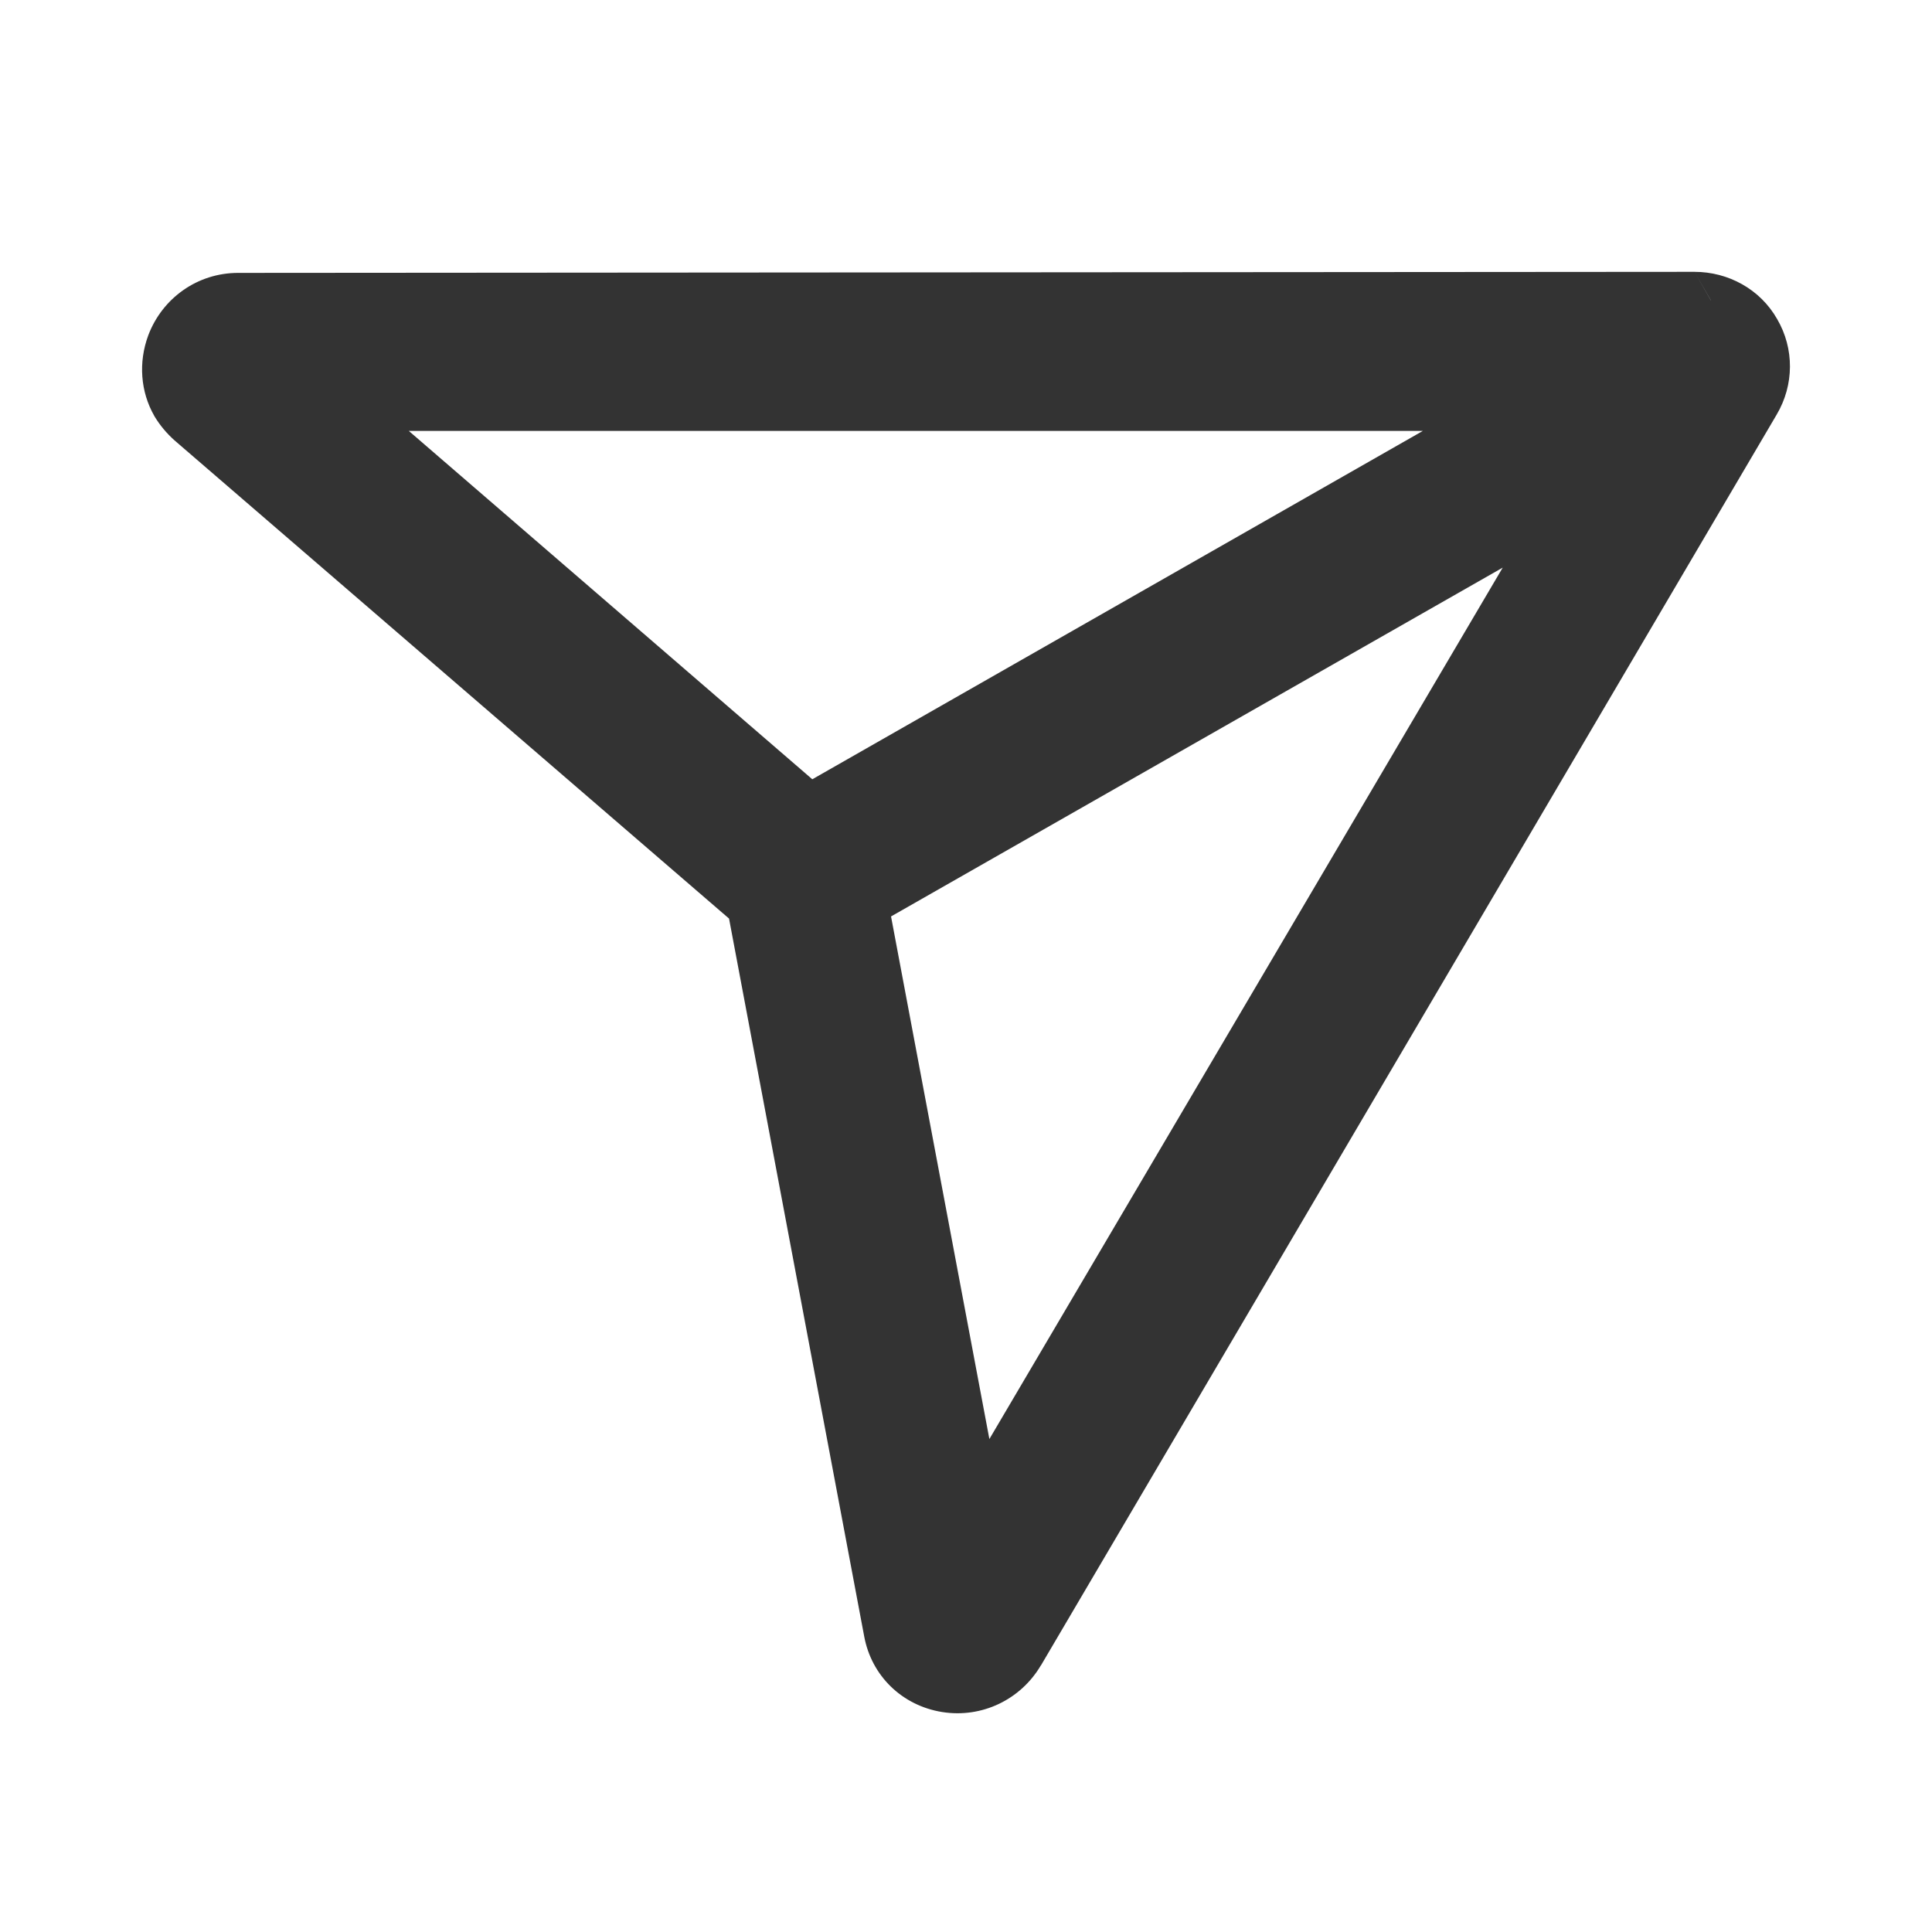
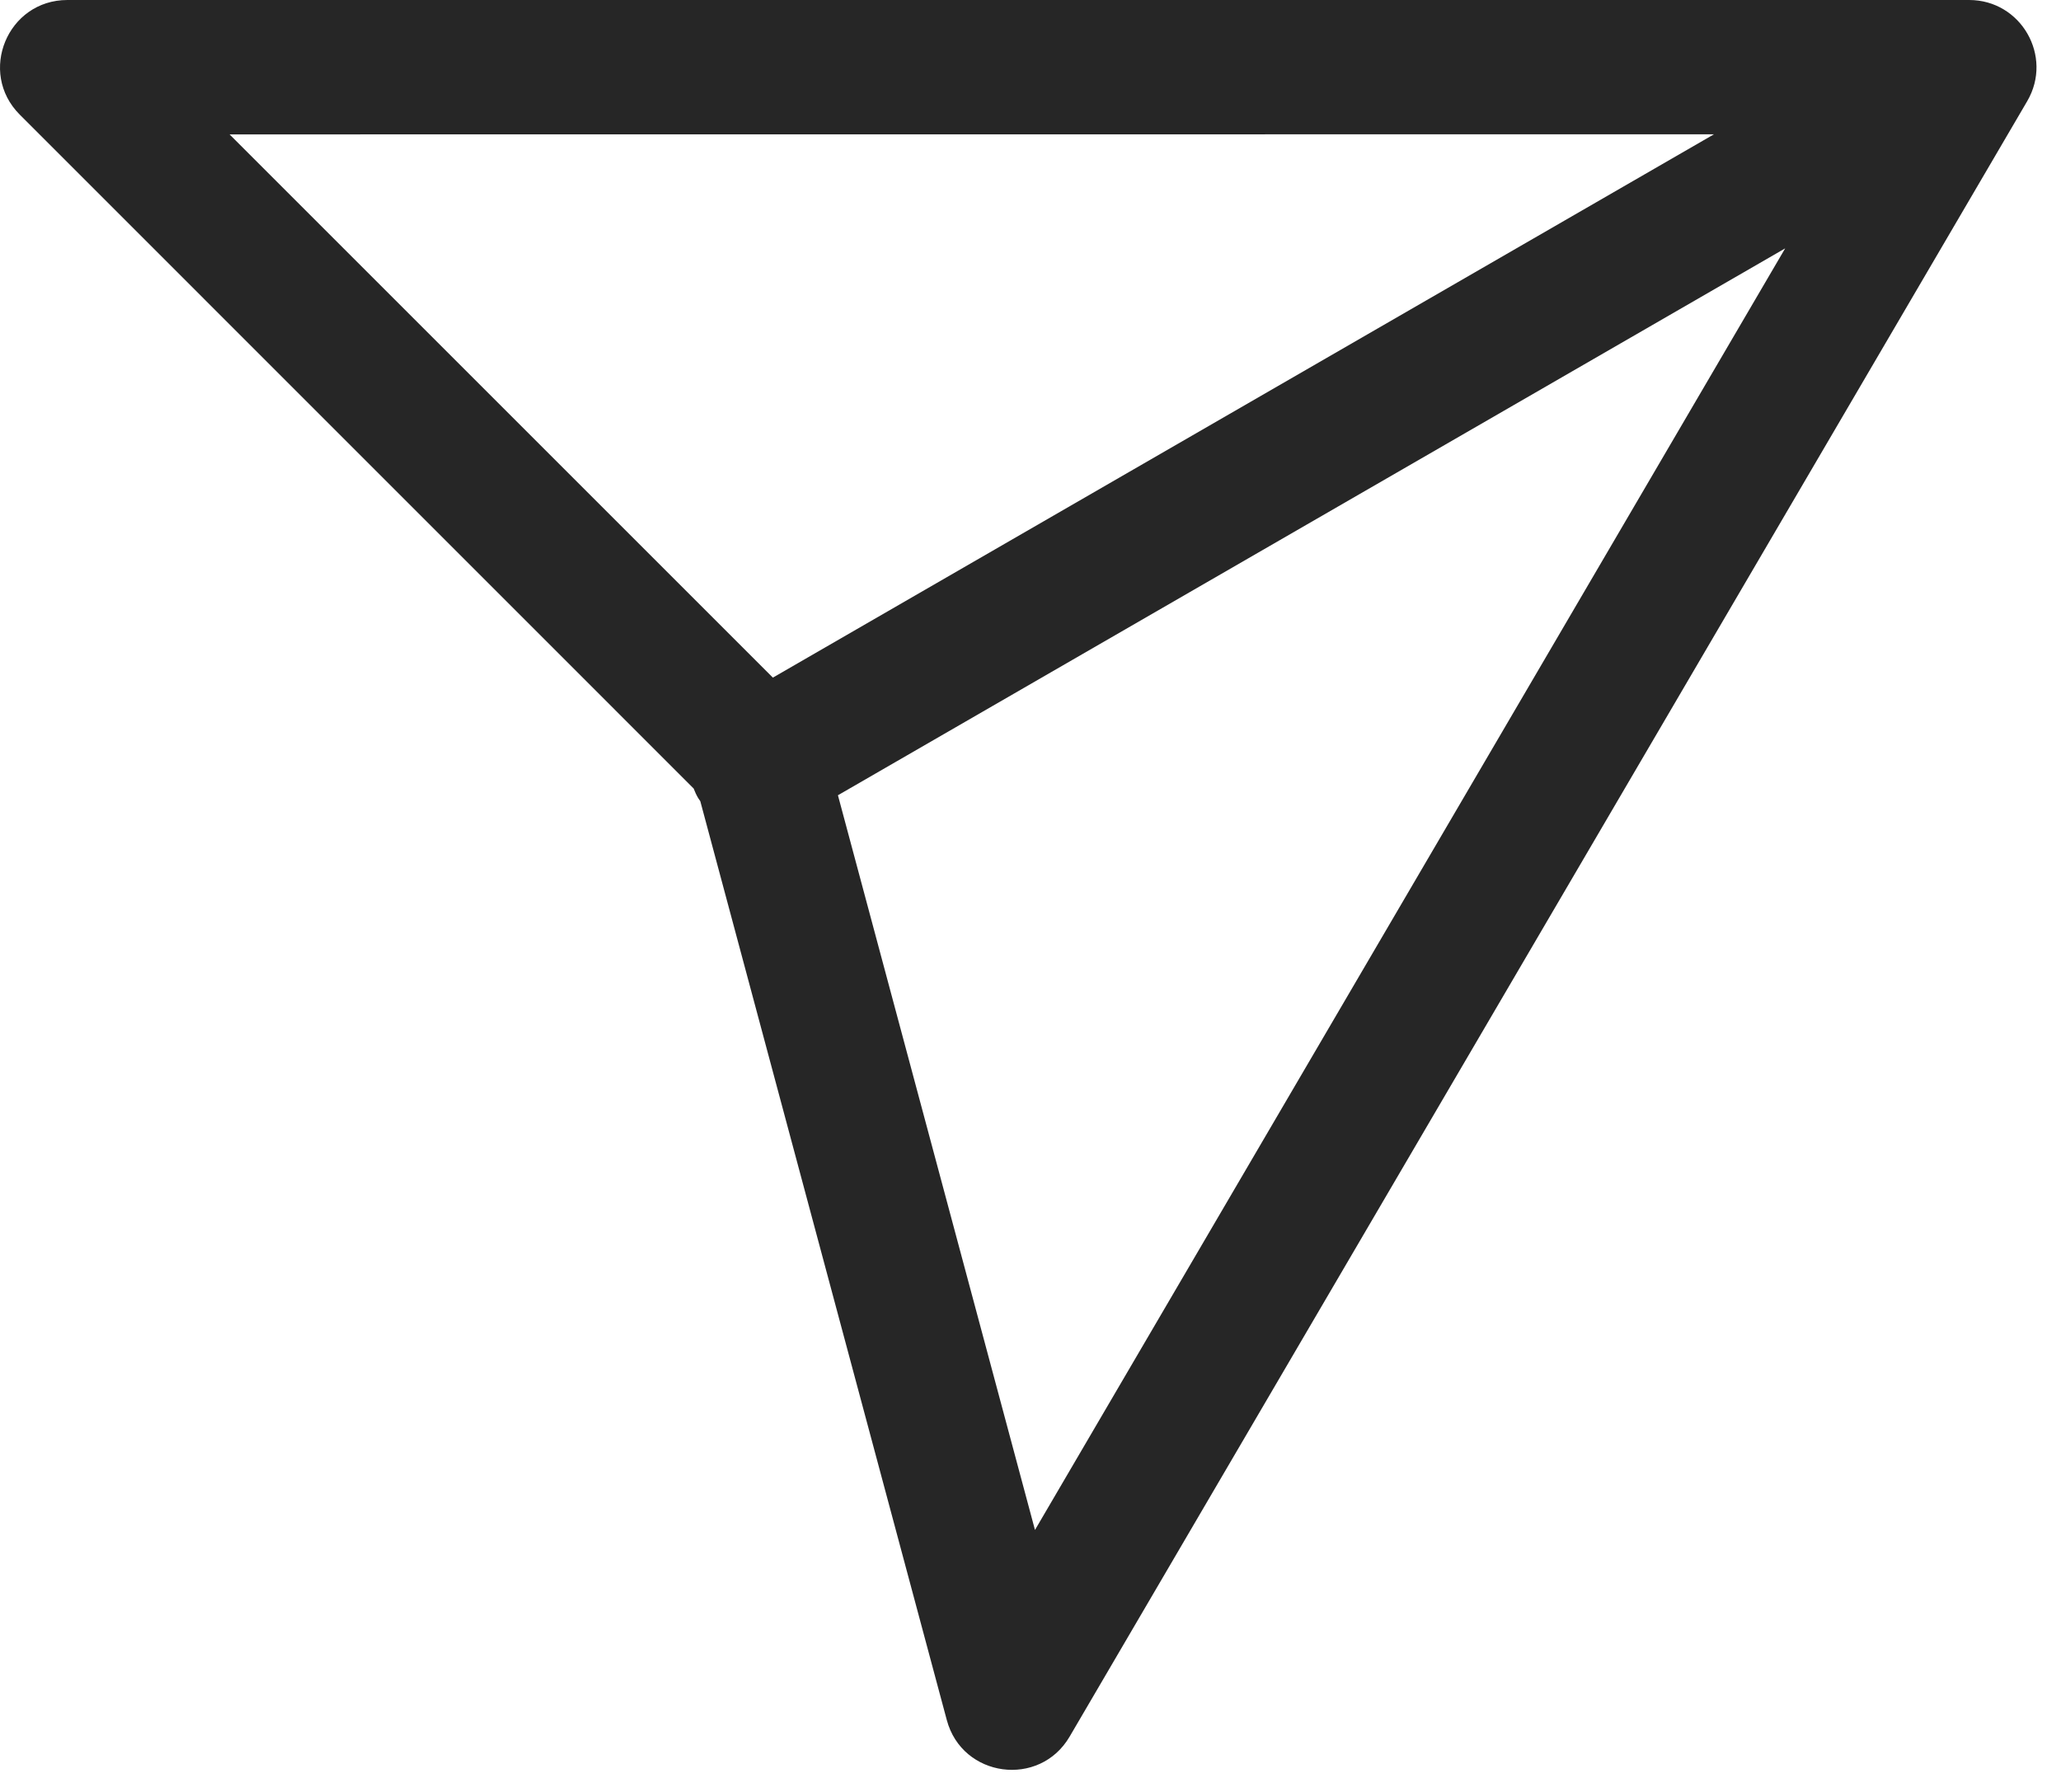
- <svg xmlns="http://www.w3.org/2000/svg" width="20" height="20" viewBox="0 0 20 20" fill="none">
-   <path fill-rule="evenodd" clip-rule="evenodd" d="M18.397 3.303C18.221 2.993 17.89 2.814 17.541 2.814L2.465 2.825C2.045 2.825 1.681 3.085 1.535 3.471L1.535 3.471C1.431 3.751 1.454 4.056 1.598 4.307L1.6 4.311L1.602 4.314C1.656 4.403 1.725 4.486 1.808 4.56L7.547 9.509L8.946 16.939L8.946 16.939C9.022 17.351 9.341 17.657 9.754 17.723C10.163 17.788 10.565 17.596 10.775 17.24L10.776 17.24L18.392 4.292L18.223 3.998C18.223 3.998 18.223 3.998 18.223 3.998L18.392 4.292C18.574 3.984 18.575 3.608 18.397 3.303ZM17.712 3.11L17.541 2.814L17.711 3.11C17.711 3.11 17.712 3.11 17.712 3.11ZM8.409 8.067L4.232 4.461H14.729L8.409 8.067ZM10.242 14.897L9.224 9.487L15.556 5.876L10.242 14.897Z" fill="#333333" />
+ <svg xmlns="http://www.w3.org/2000/svg" width="23" height="20" viewBox="0 0 23 20" fill="none">
+   <path fill-rule="evenodd" clip-rule="evenodd" d="M22.623 1.129L11.937 19.382C11.601 19.957 10.738 19.841 10.566 19.198L7.815 8.942L7.793 8.91C7.772 8.875 7.755 8.838 7.741 8.801L0.221 1.28C-0.251 0.808 0.083 0 0.752 0H21.975C22.555 0 22.915 0.629 22.623 1.129ZM19.922 2.772L9.351 8.876L11.55 17.076L19.922 2.772ZM2.562 1.5L19.127 1.499L8.625 7.563L2.562 1.5Z" fill="#262626" />
</svg>
